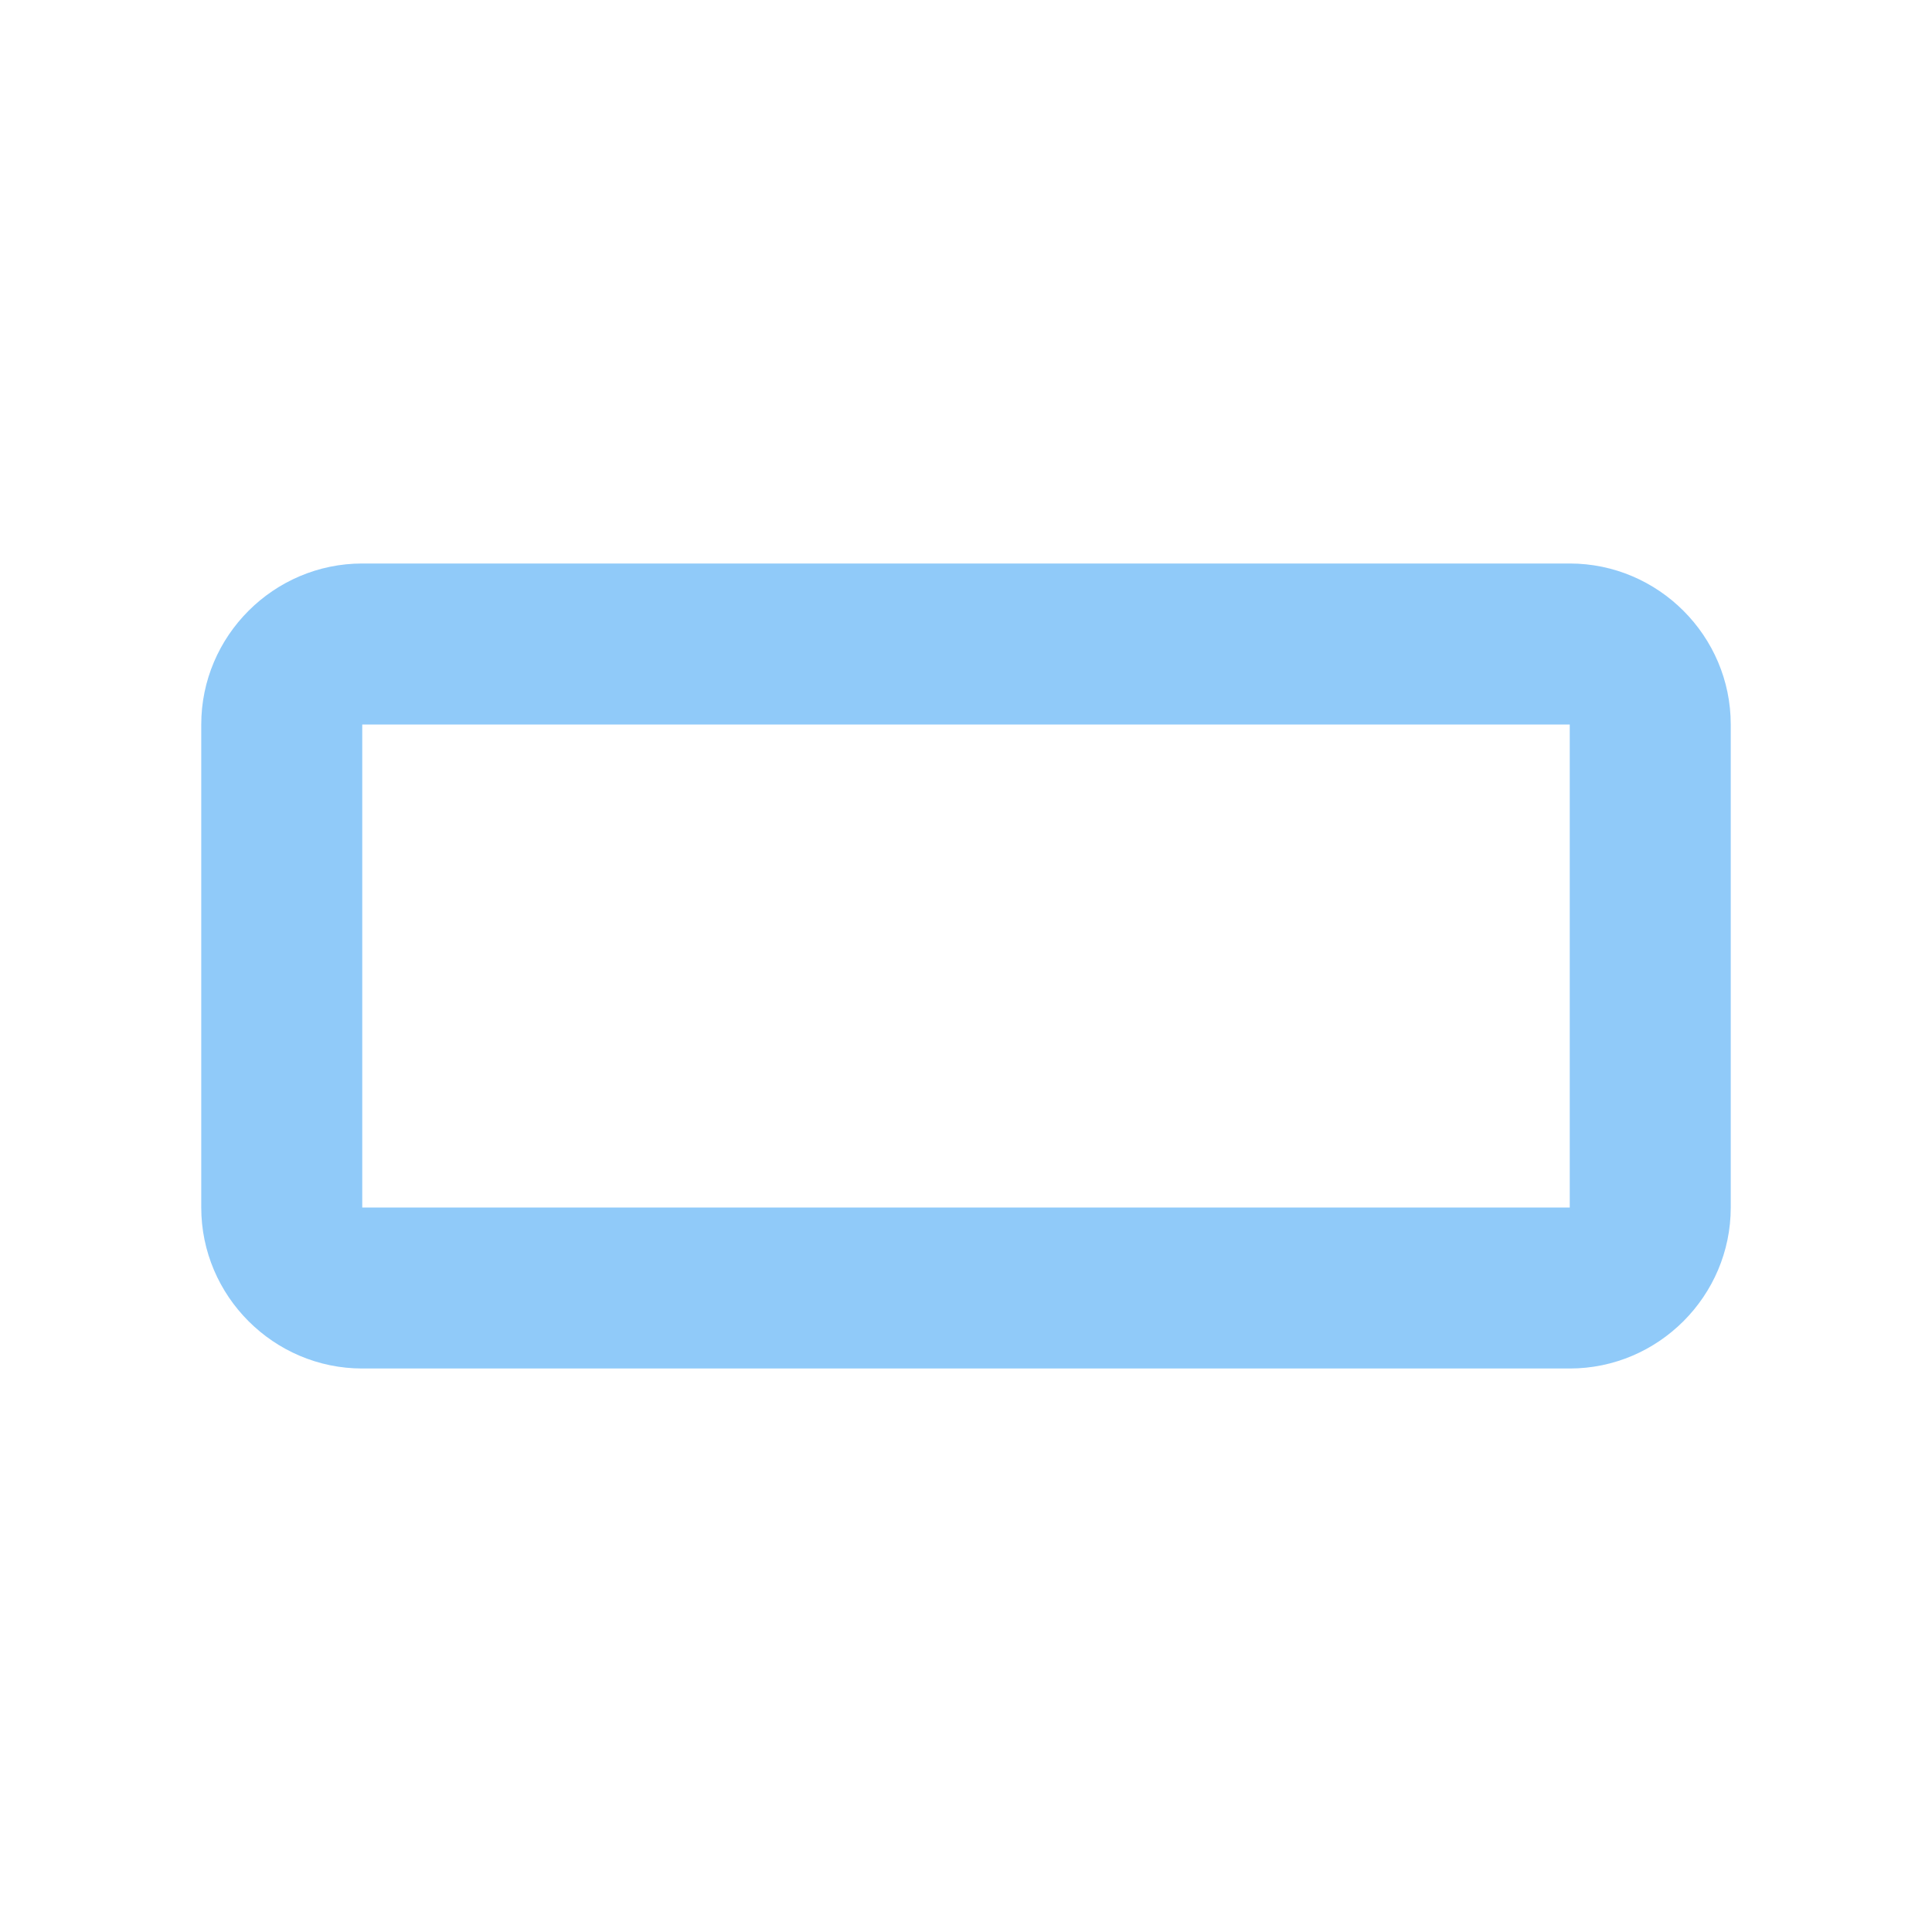
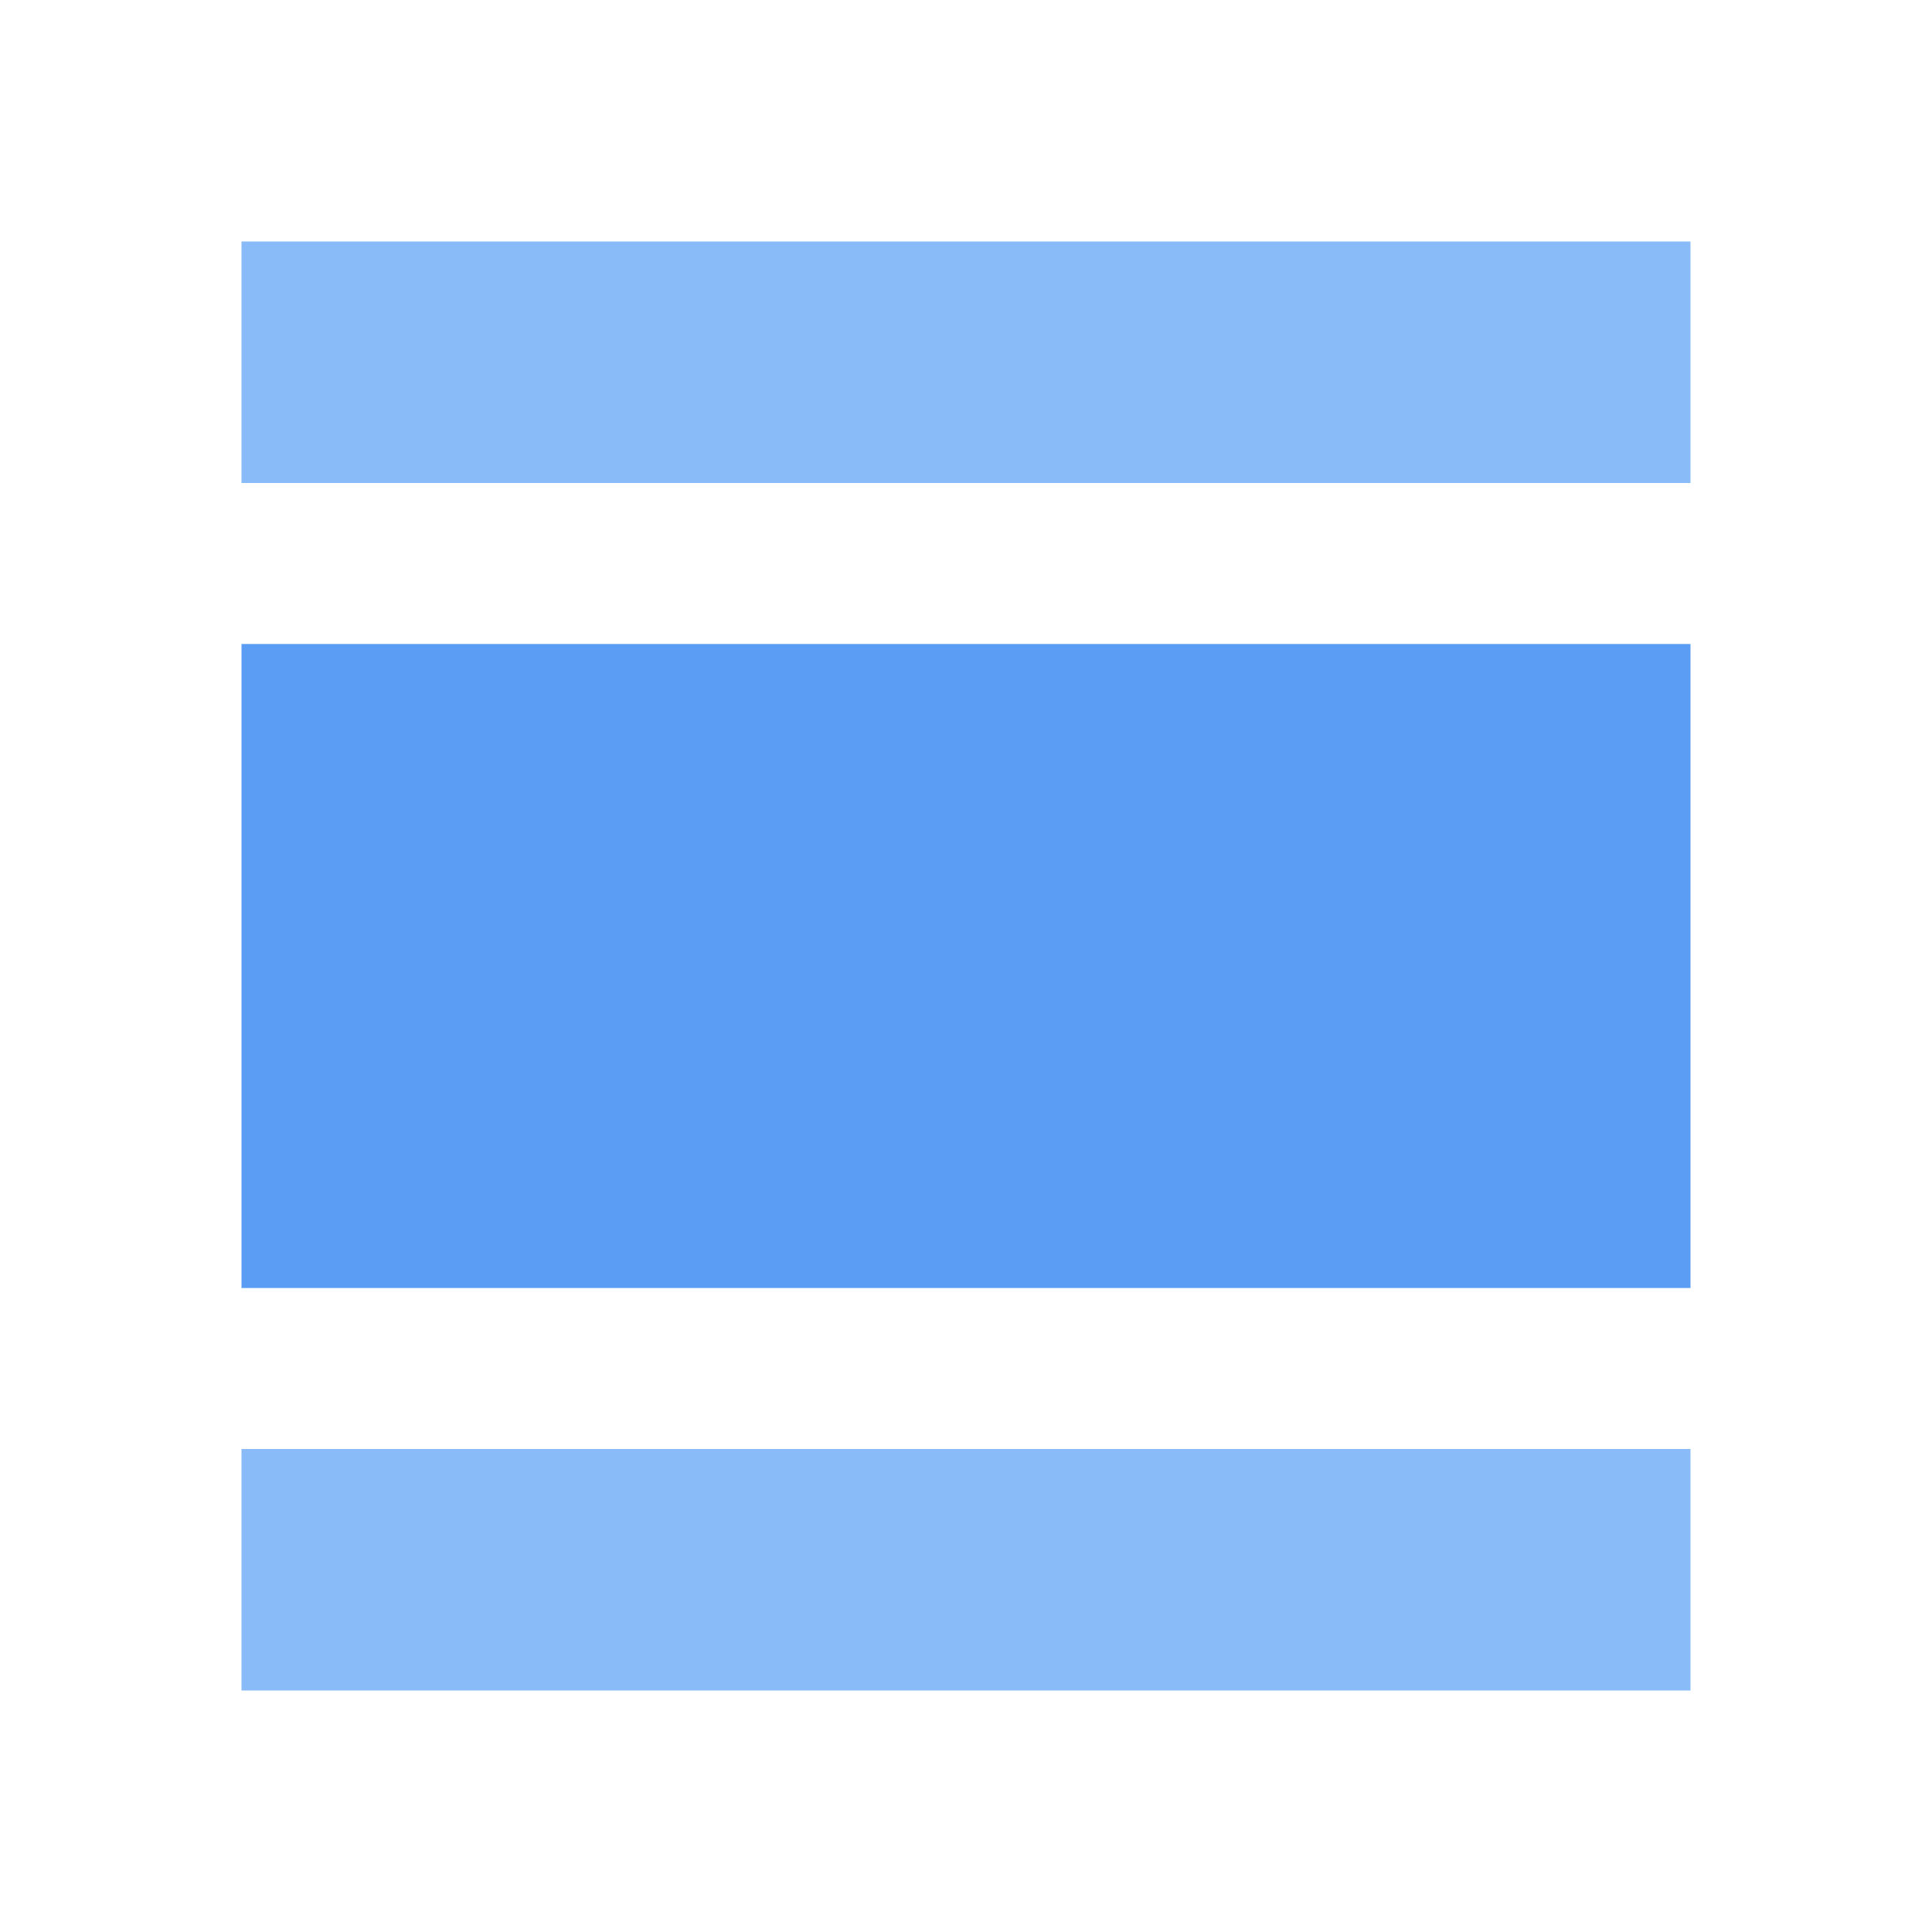
- <svg xmlns="http://www.w3.org/2000/svg" version="1.1" id="Ebene_1" x="0px" y="0px" viewBox="0 0 48 48" style="enable-background:new 0 0 48 48;" xml:space="preserve">
-   <style type="text/css">
- 	.st0{fill:#90CAF9;}
- </style>
-   <path class="st0" d="M43,30V18c0-2.2-1.8-4-4-4H9c-2.2,0-4,1.8-4,4v12c0,2.2,1.8,4,4,4h30C41.2,34,43,32.2,43,30z M9,18h30v12H9V18z  " />
+ <svg xmlns="http://www.w3.org/2000/svg" version="1.1" id="Ebene_1" x="0px" y="0px" width="24px" height="24px" viewBox="0 0 24 24" enable-background="new 0 0 24 24" xml:space="preserve">
+   <rect x="3" y="3" fill="#89BBF8" width="18" height="3" />
+   <rect x="3" y="18" fill="#89BBF8" width="18" height="3" />
+   <path fill="#5B9CF5" d="M3,8v8h18V8H3L3,8z" />
</svg>
